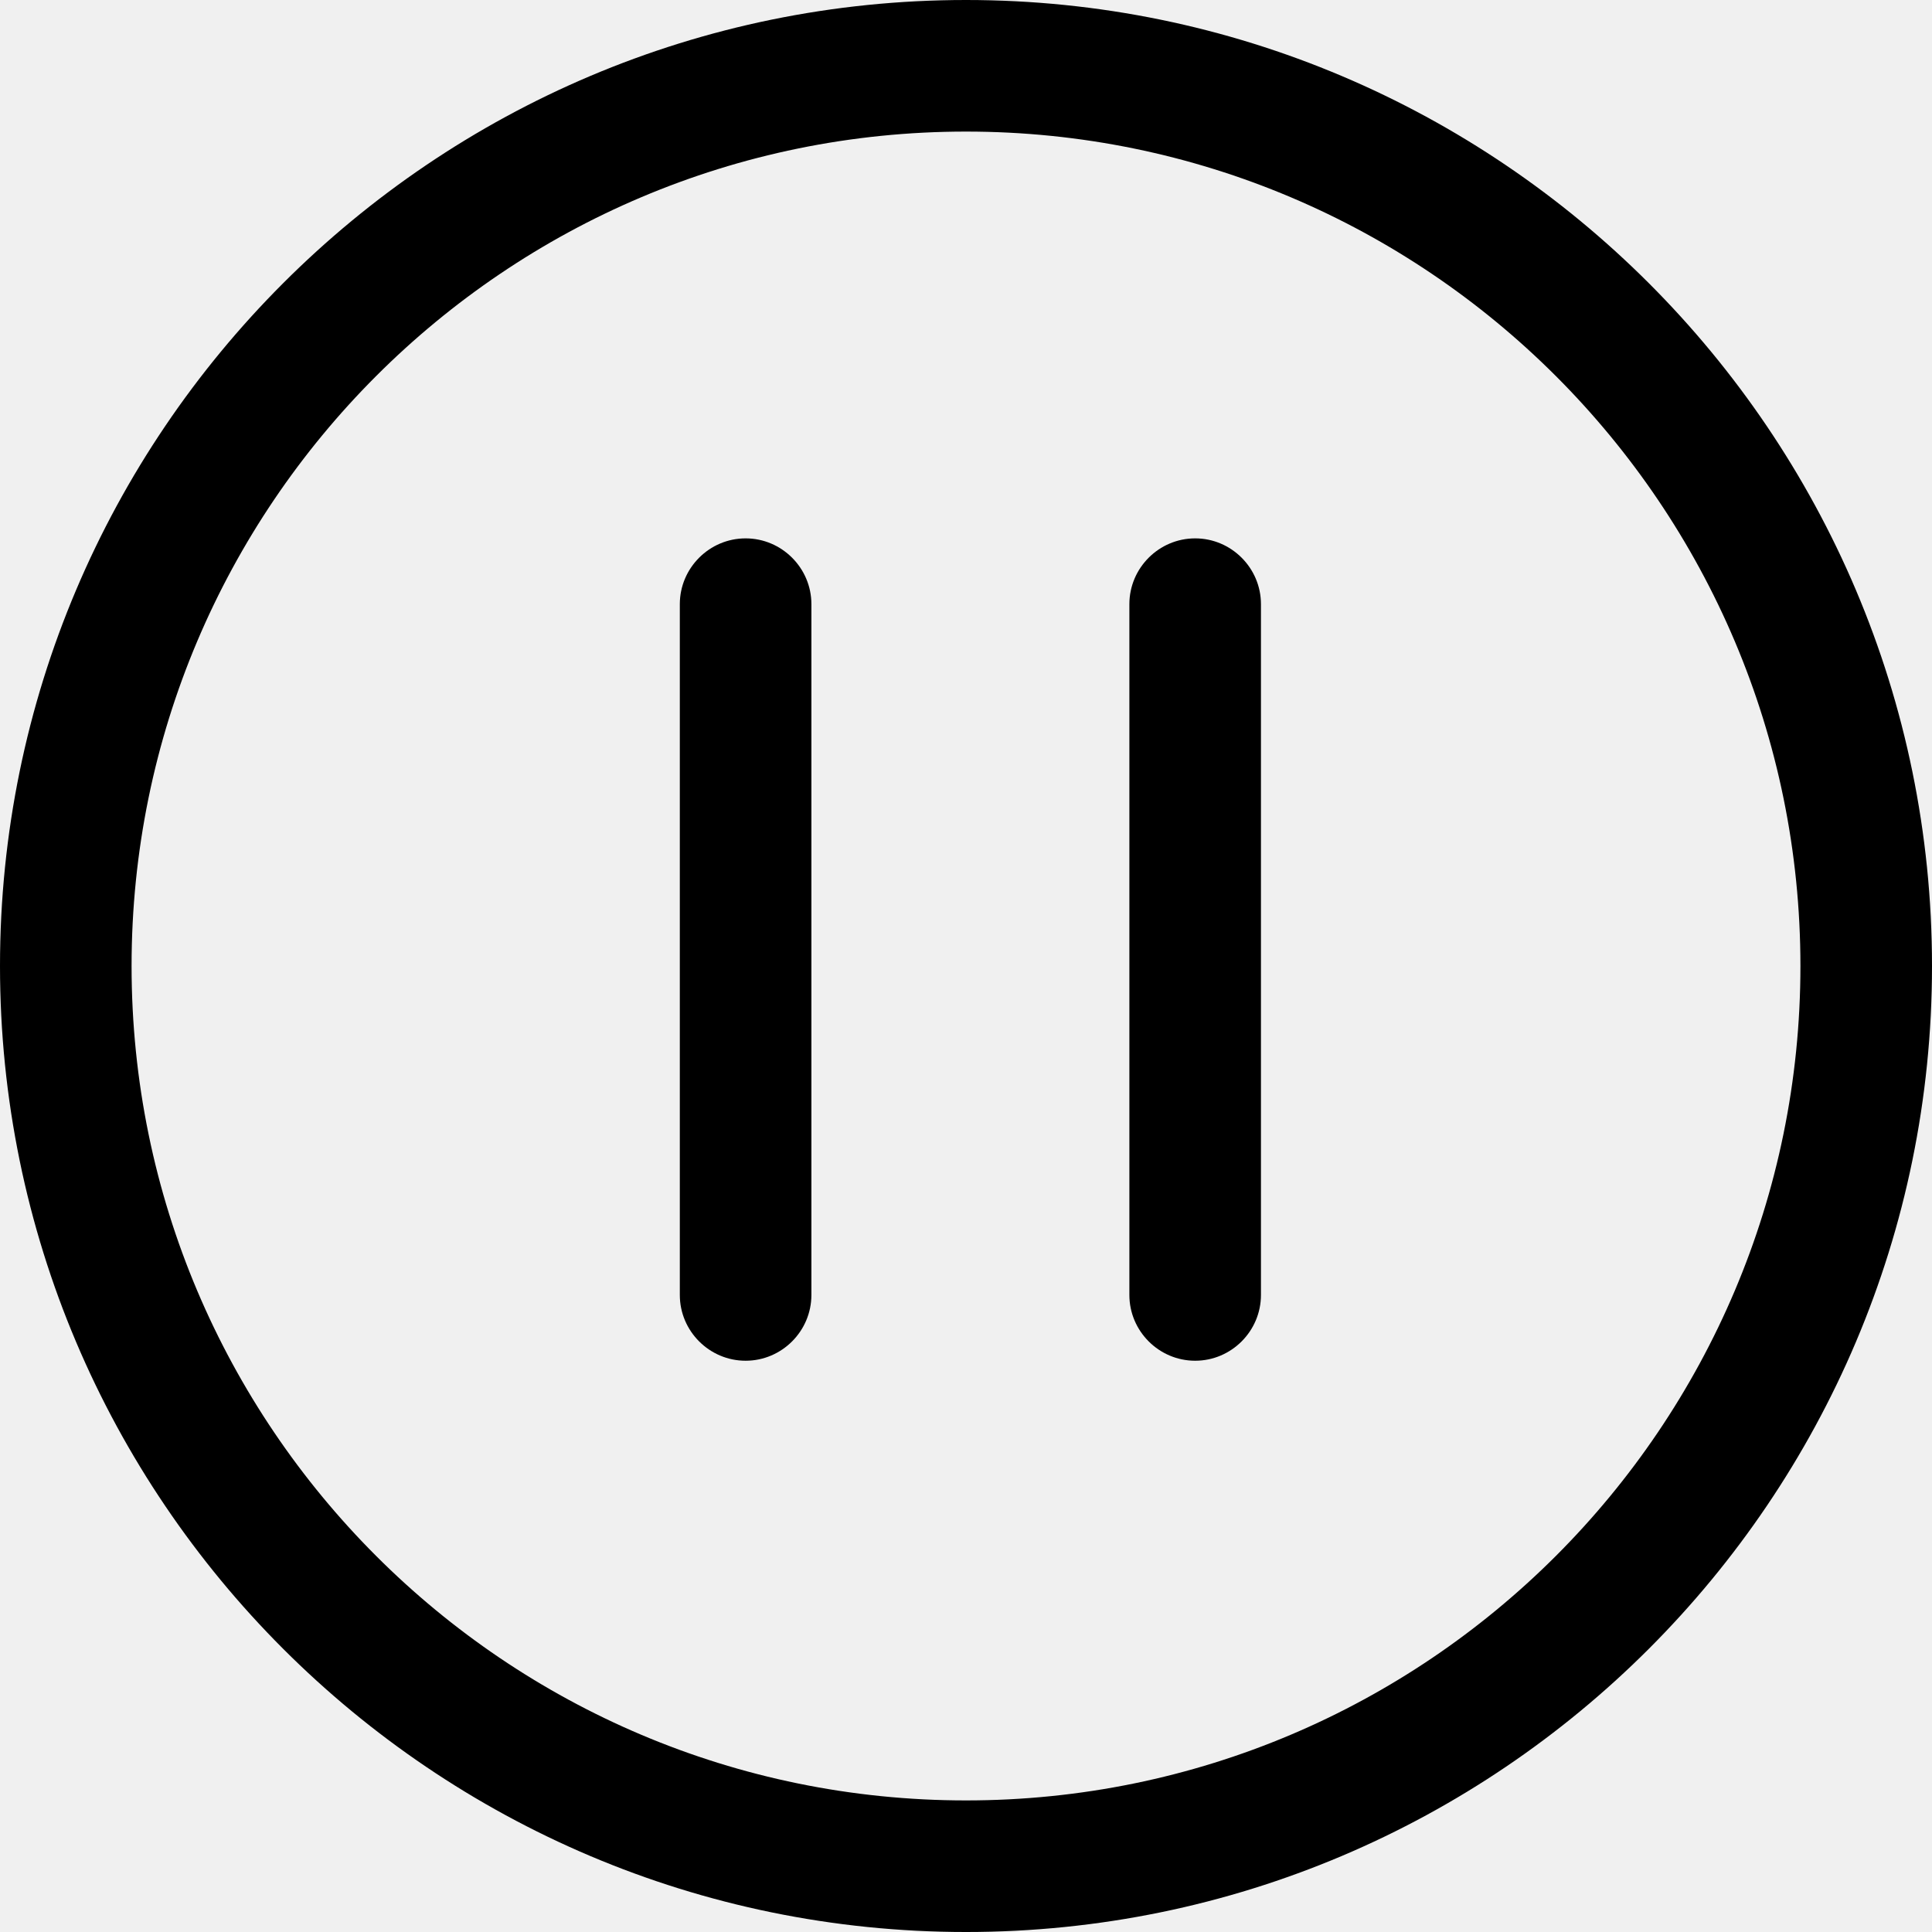
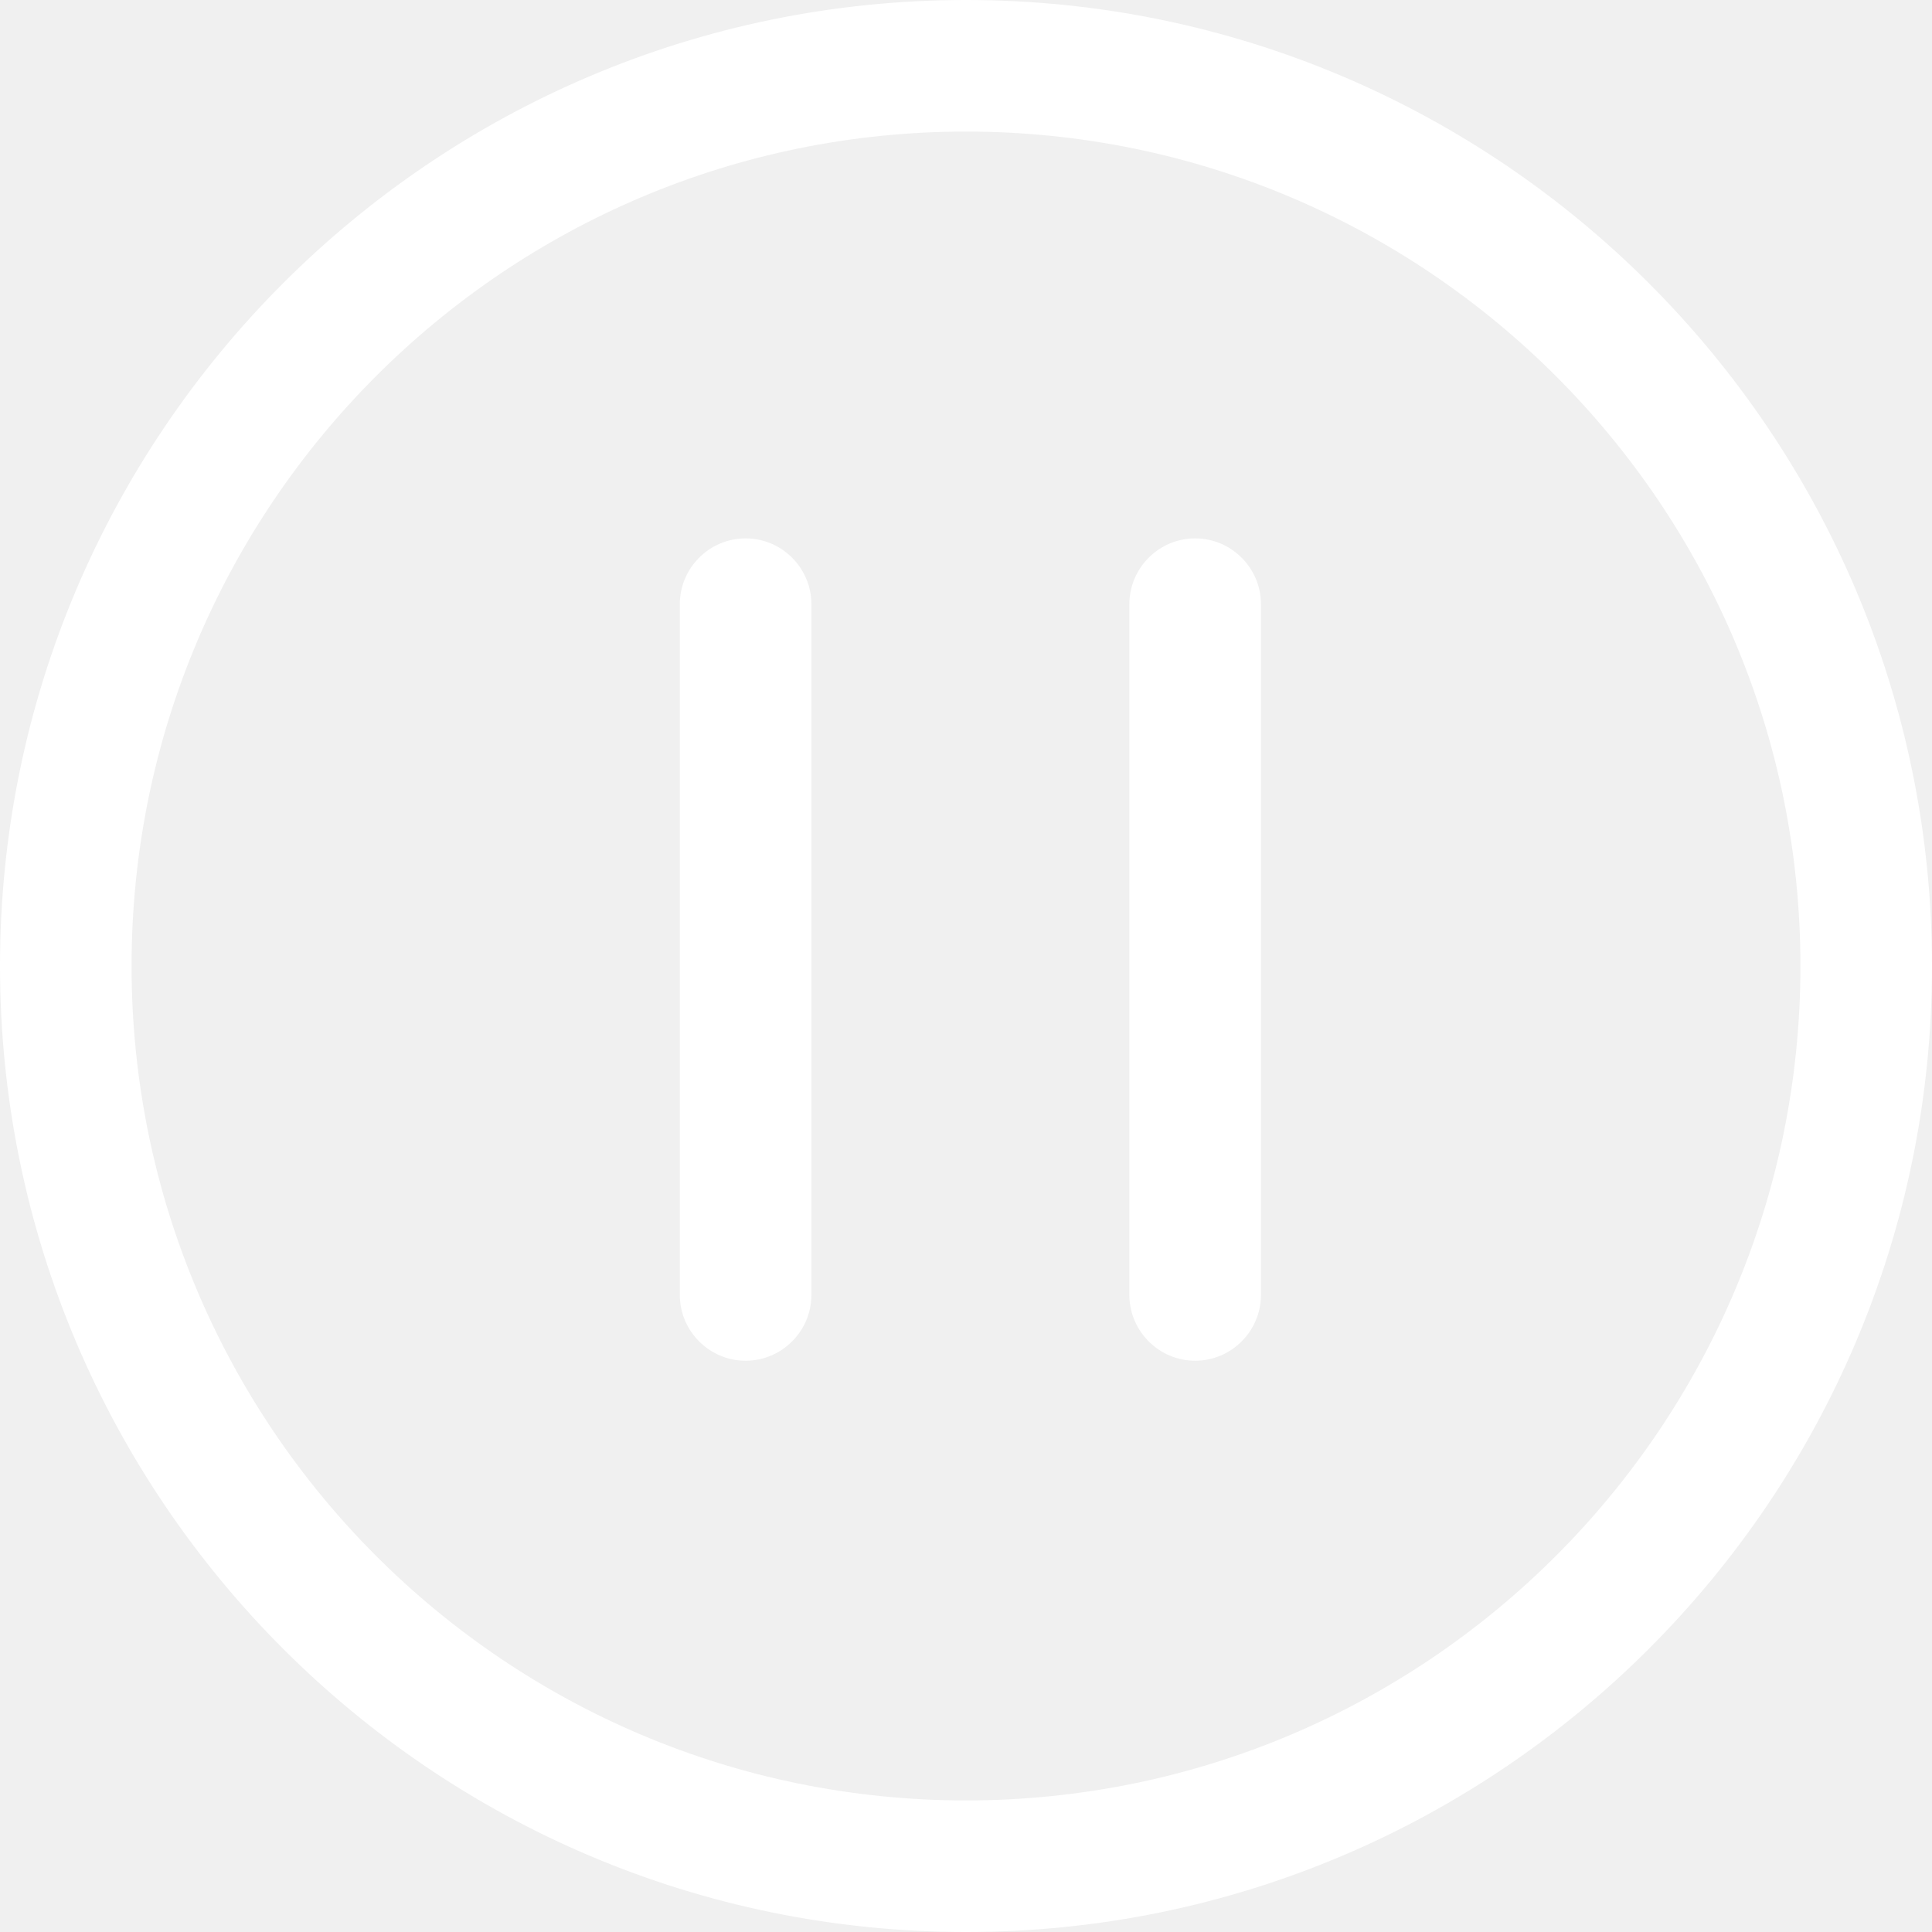
<svg xmlns="http://www.w3.org/2000/svg" version="1.1" id="Capa_1" x="0px" y="0px" viewBox="0 0 499.233 499.233" style="enable-background:new 0 0 499.233 499.233;" xml:space="preserve">
-   <g>
-     <g>
-       <path d="M249.617,0C111.917,0,0,111.917,0,249.617s111.917,249.617,249.617,249.617s249.617-111.917,249.617-249.617    S387.317,0,249.617,0z M249.617,465.233c-119,0-215.617-96.617-215.617-215.617S130.617,34,249.617,34    s215.617,96.617,215.617,215.617S368.617,465.233,249.617,465.233z" />
-       <path d="M192.667,139.117c-9.35,0-17,7.65-17,17v178.5c0,9.35,7.65,17,17,17c9.35,0,17-7.65,17-17v-178.5    C209.667,146.767,202.017,139.117,192.667,139.117z" />
-       <path d="M308.833,139.117c-9.35,0-17,7.65-17,17v178.5c0,9.35,7.65,17,17,17s17-7.65,17-17v-178.5    C325.833,146.767,318.183,139.117,308.833,139.117z" />
+   <defs id="defs45" />
+   <g id="g10" style="fill:#ffffff">
+     <g id="g8" style="fill:#ffffff">
+       <path d="M249.617,0C111.917,0,0,111.917,0,249.617s111.917,249.617,249.617,249.617s249.617-111.917,249.617-249.617    S387.317,0,249.617,0z M249.617,465.233c-119,0-215.617-96.617-215.617-215.617S130.617,34,249.617,34    s215.617,96.617,215.617,215.617S368.617,465.233,249.617,465.233z" id="path2" style="fill:#ffffff" />
+       <path d="M192.667,139.117c-9.35,0-17,7.65-17,17v178.5c0,9.35,7.65,17,17,17c9.35,0,17-7.65,17-17v-178.5    C209.667,146.767,202.017,139.117,192.667,139.117z" id="path4" style="fill:#ffffff" />
+       <path d="M308.833,139.117c-9.35,0-17,7.65-17,17v178.5c0,9.35,7.65,17,17,17s17-7.65,17-17v-178.5    C325.833,146.767,318.183,139.117,308.833,139.117z" id="path6" style="fill:#ffffff" />
    </g>
  </g>
-   <g>
+   <g id="g12">
</g>
-   <g>
+   <g id="g14">
</g>
-   <g>
+   <g id="g16">
</g>
-   <g>
+   <g id="g18">
</g>
-   <g>
+   <g id="g20">
</g>
-   <g>
+   <g id="g22">
</g>
-   <g>
+   <g id="g24">
</g>
-   <g>
+   <g id="g26">
</g>
-   <g>
+   <g id="g28">
</g>
-   <g>
+   <g id="g30">
</g>
-   <g>
+   <g id="g32">
</g>
-   <g>
+   <g id="g34">
</g>
-   <g>
+   <g id="g36">
</g>
-   <g>
+   <g id="g38">
</g>
-   <g>
+   <g id="g40">
</g>
</svg>
